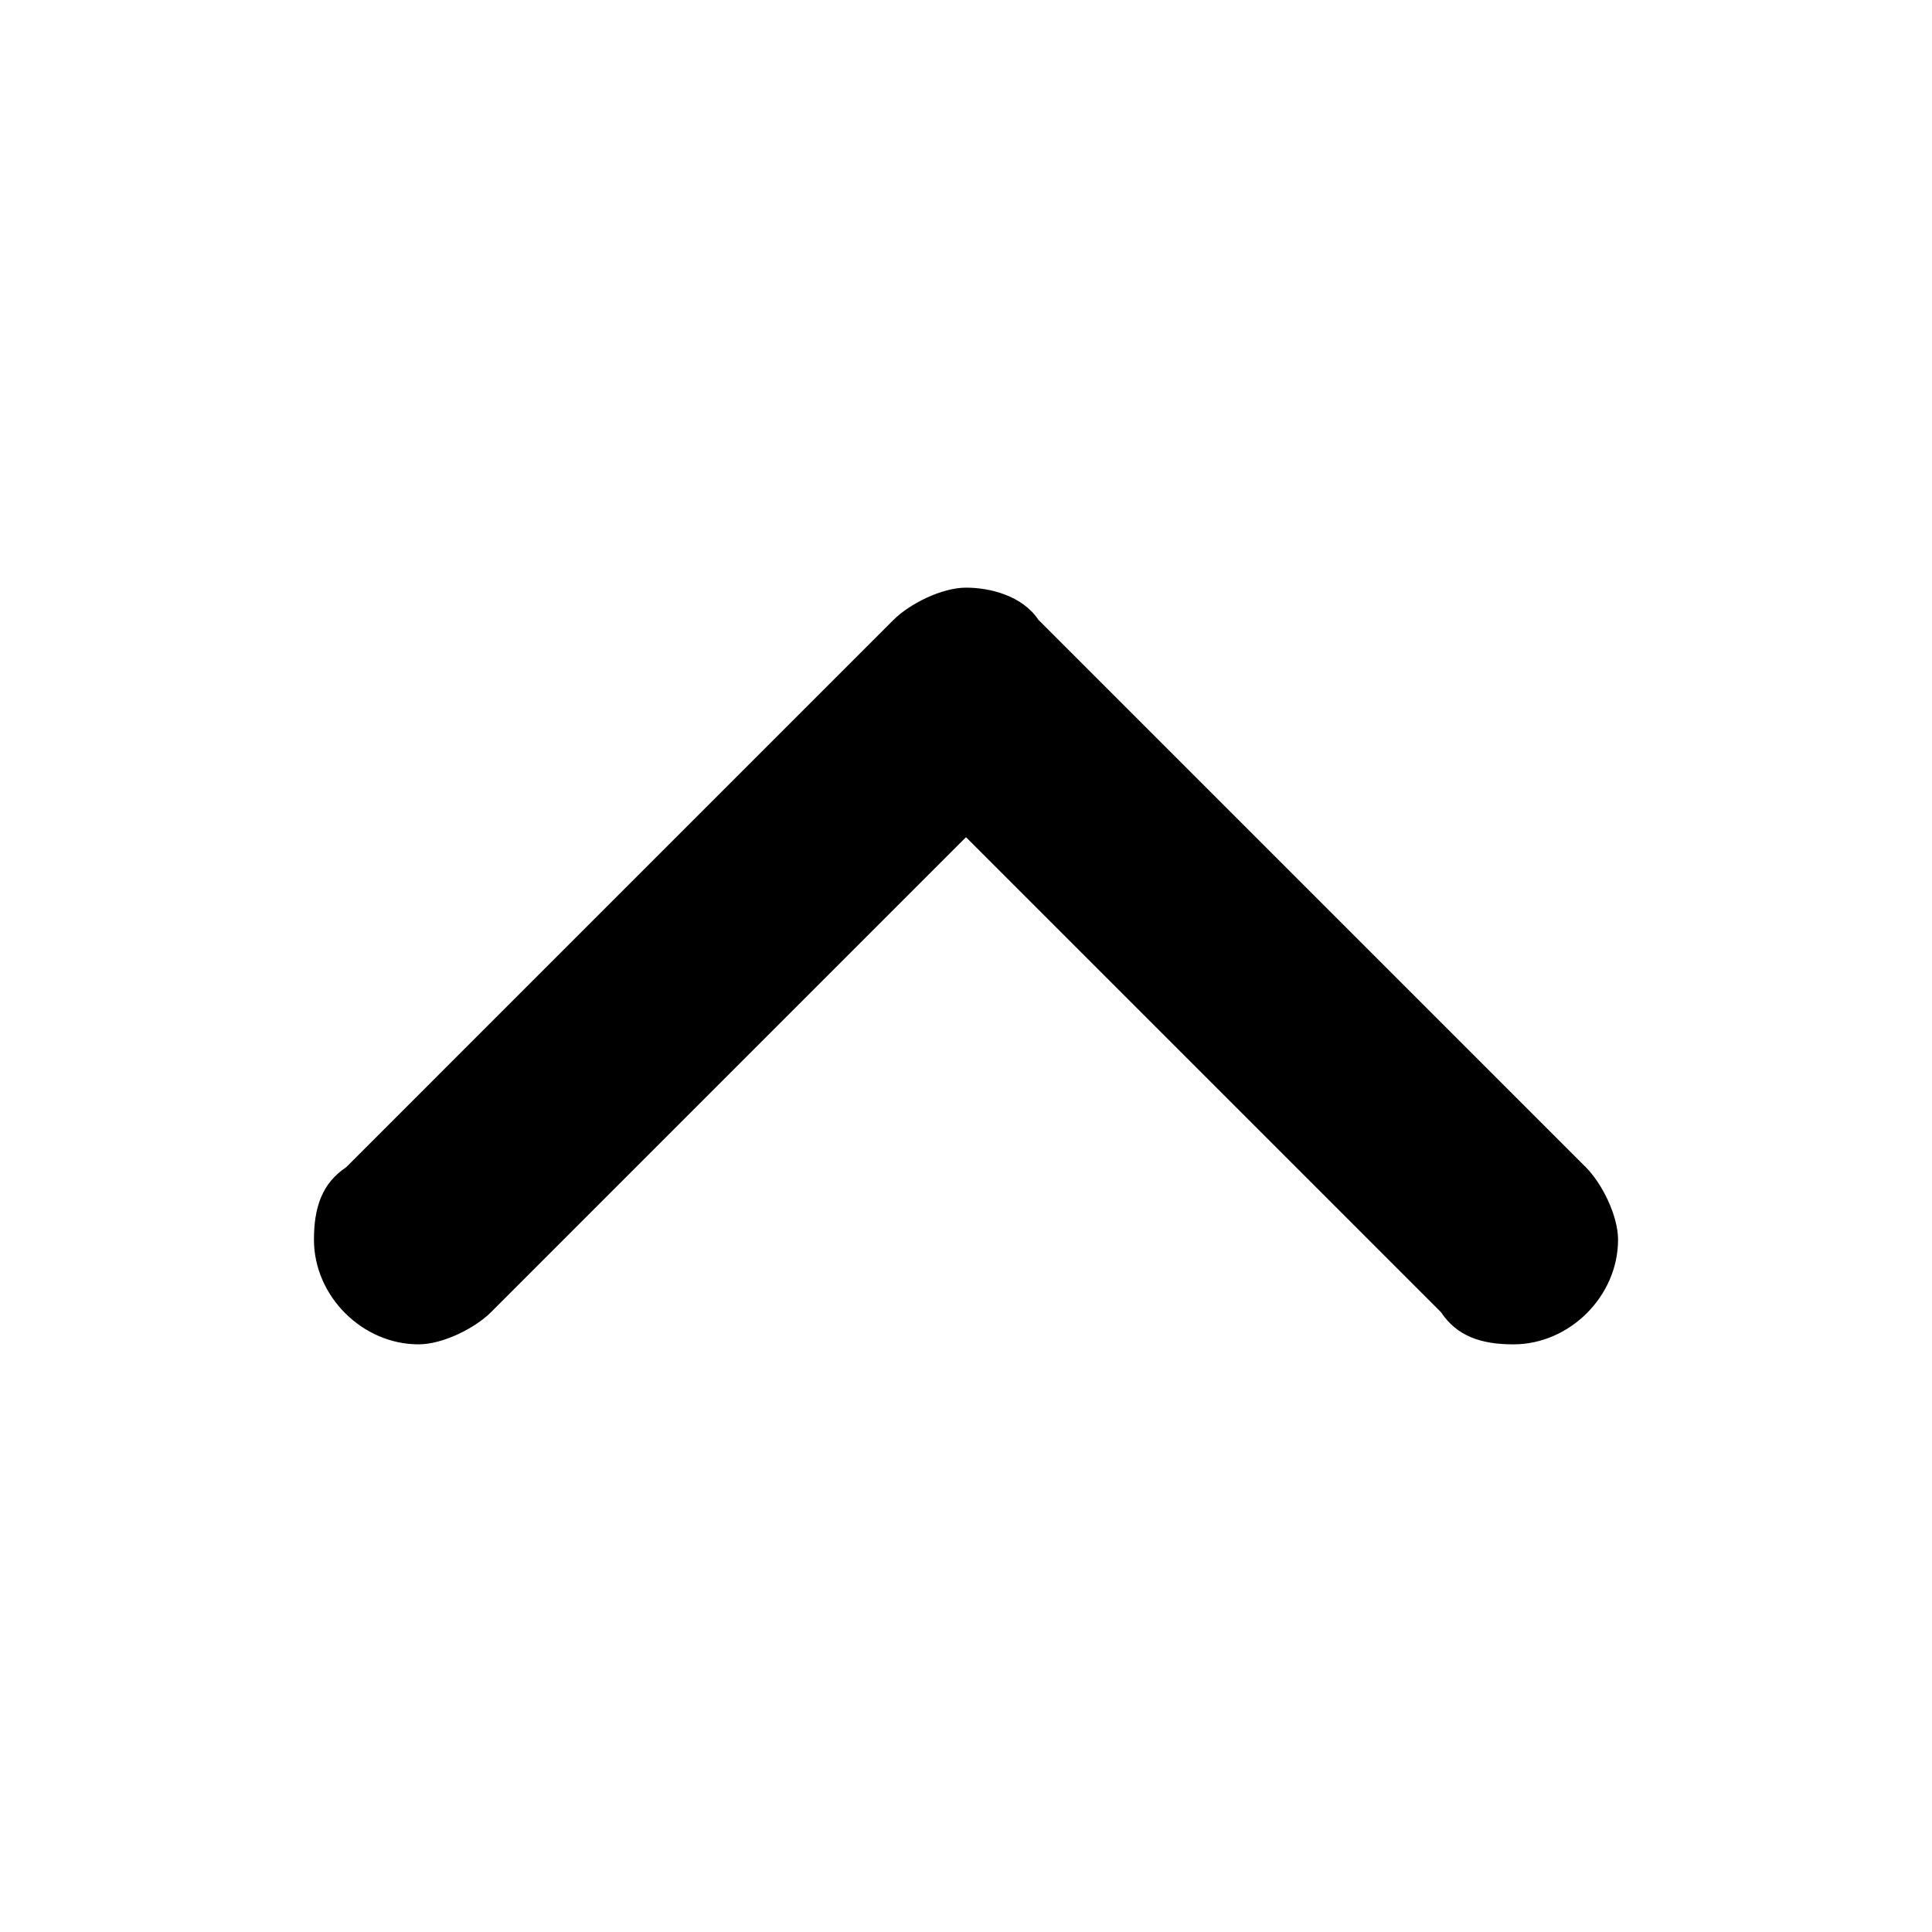
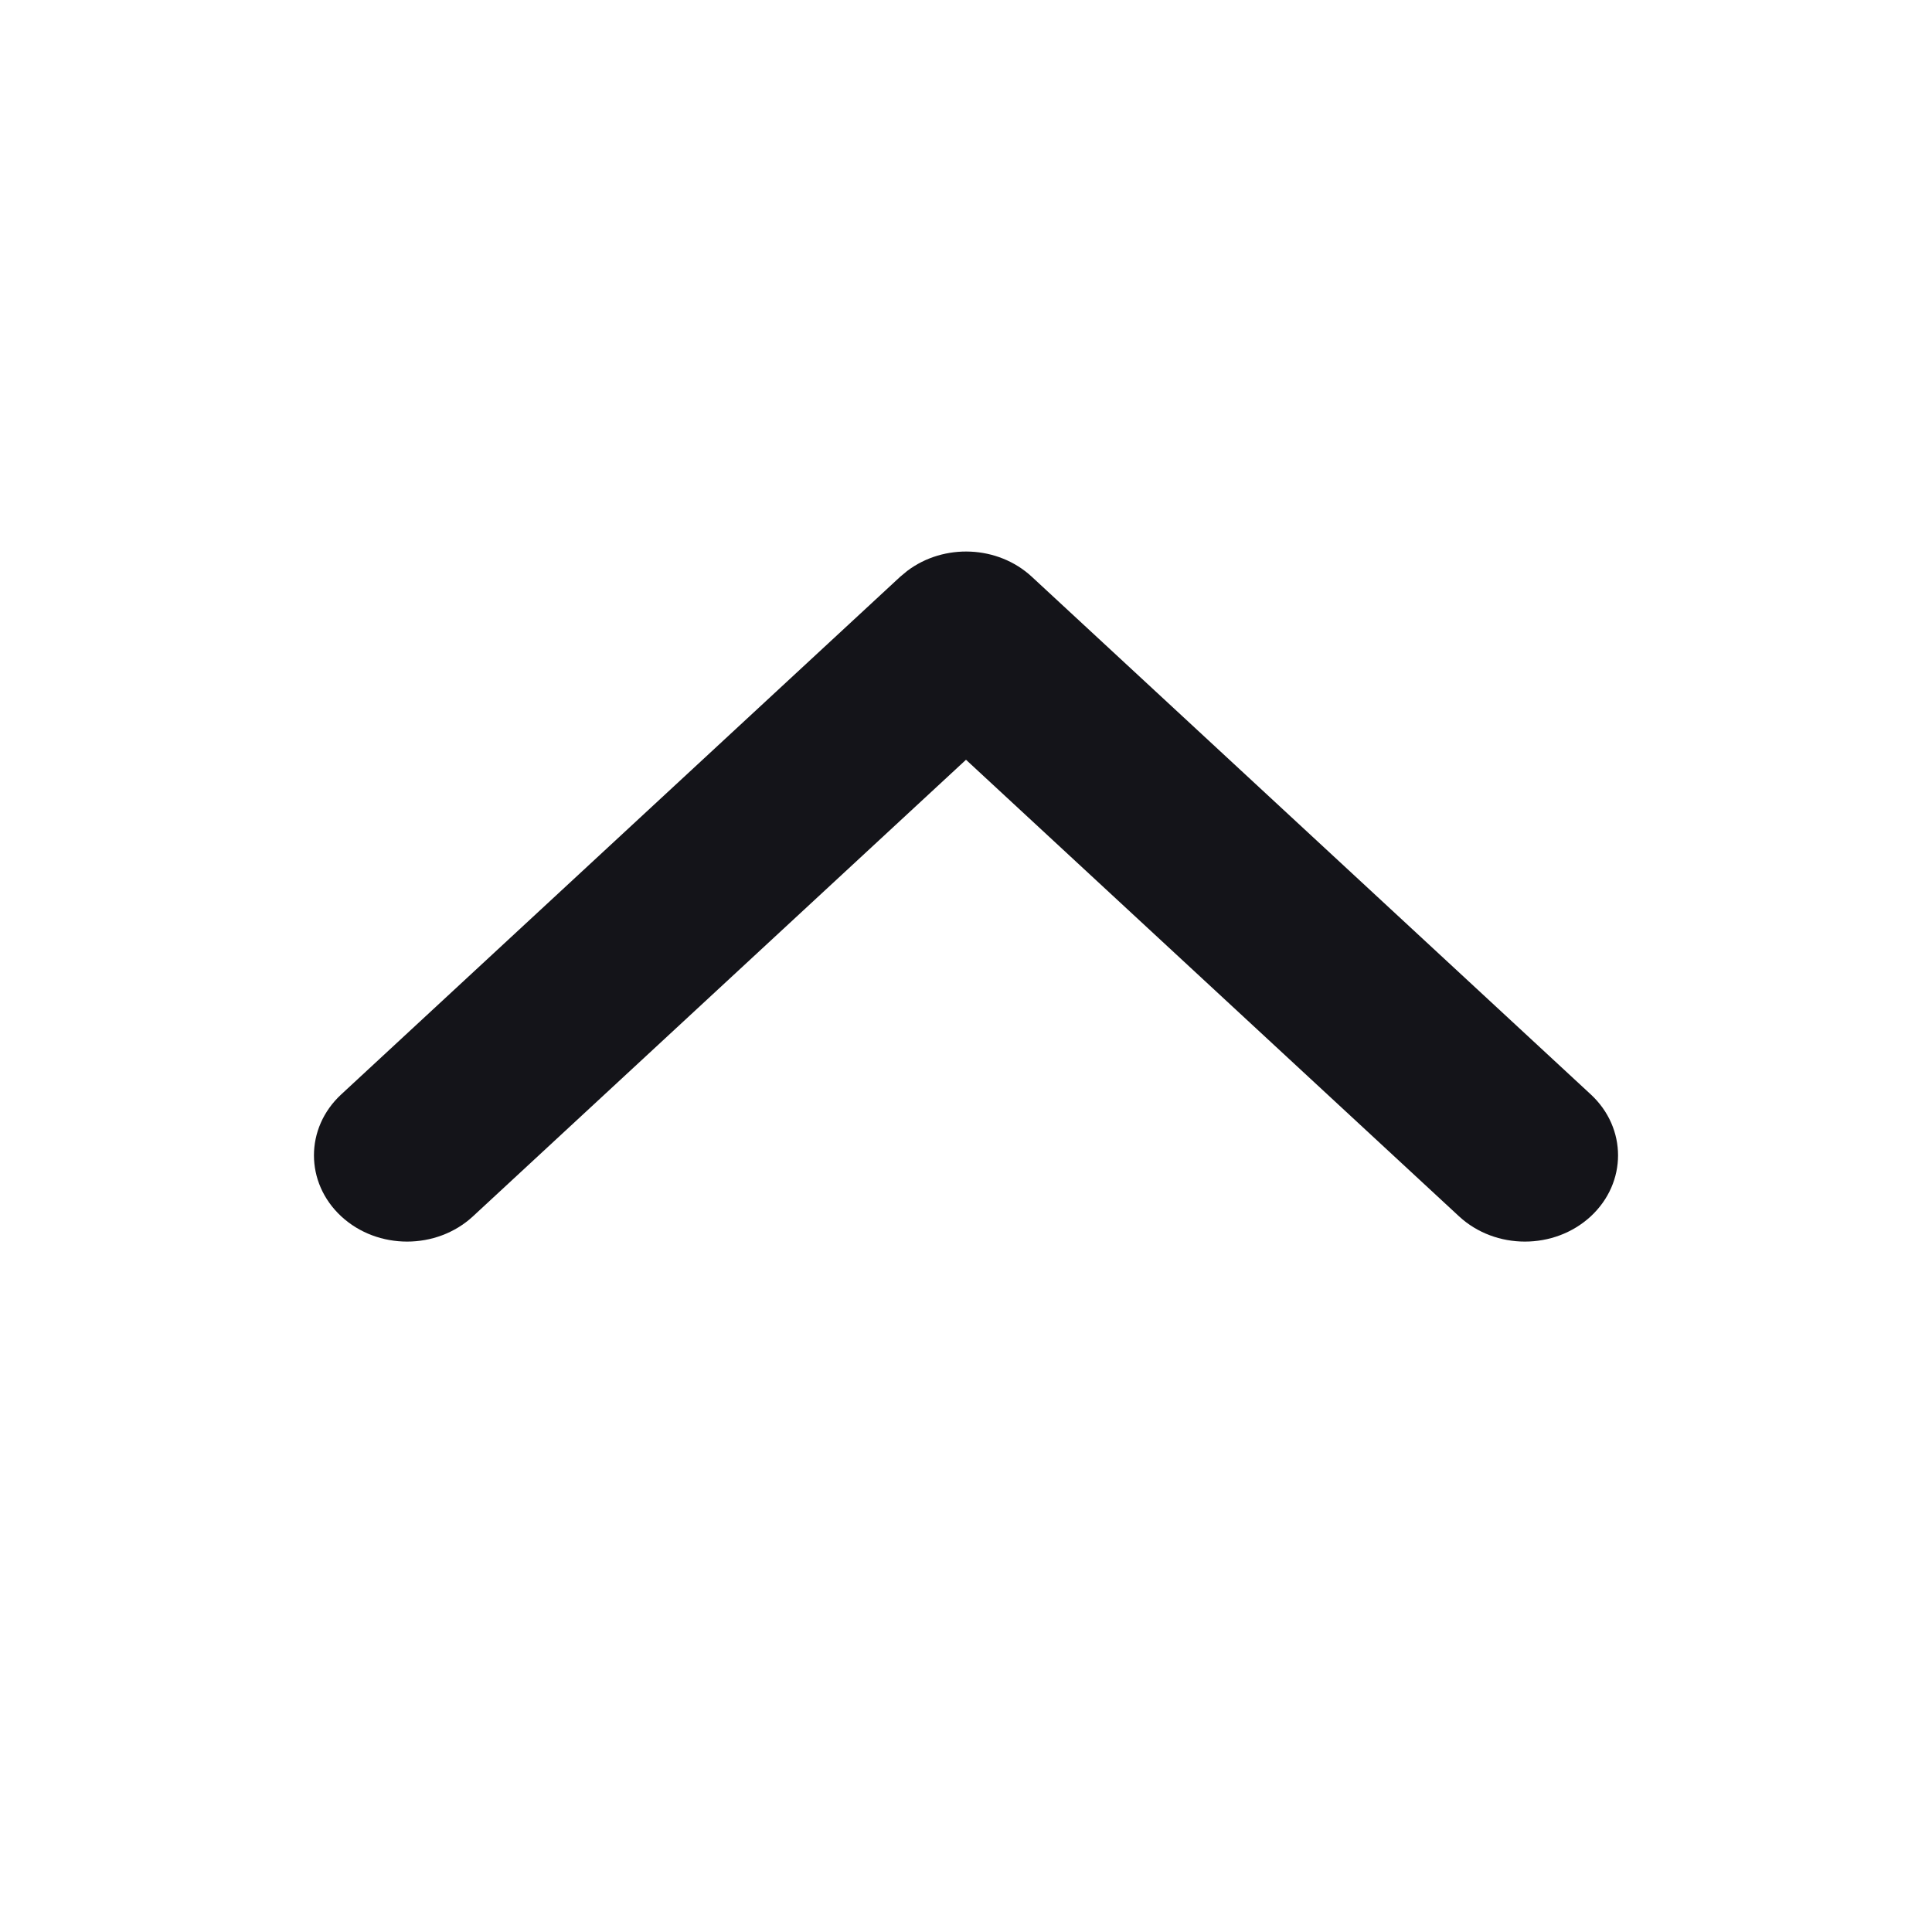
- <svg xmlns="http://www.w3.org/2000/svg" version="1.1" id="Layer_1" x="0px" y="0px" viewBox="0 0 24 24" style="enable-background:new 0 0 24 24;" xml:space="preserve">
-   <path d="M18.8,16.7C18.8,16.7,18.8,16.7,18.8,16.7c-0.4,0-0.7-0.1-0.9-0.4L12,10.4l-5.9,5.9c-0.2,0.2-0.6,0.4-0.9,0.4  c-0.7,0-1.3-0.6-1.3-1.3c0-0.4,0.1-0.7,0.4-0.9l6.8-6.8c0.2-0.2,0.6-0.4,0.9-0.4s0.7,0.1,0.9,0.4l6.8,6.8c0.2,0.2,0.4,0.6,0.4,0.9  C20.1,16.1,19.5,16.7,18.8,16.7L18.8,16.7C18.8,16.7,18.8,16.7,18.8,16.7z" />
+ <svg xmlns="http://www.w3.org/2000/svg" width="24" height="24" viewBox="0 0 24 24" fill="none">
+   <path d="M11.27 7.092C11.725 6.748 12.395 6.773 12.818 7.165L19.761 13.595C20.213 14.013 20.213 14.691 19.761 15.11C19.309 15.528 18.577 15.528 18.125 15.11L12 9.438L5.875 15.11C5.423 15.528 4.691 15.528 4.239 15.11C3.787 14.691 3.787 14.013 4.239 13.595L11.182 7.165L11.27 7.092Z" fill="#141419" />
</svg>
